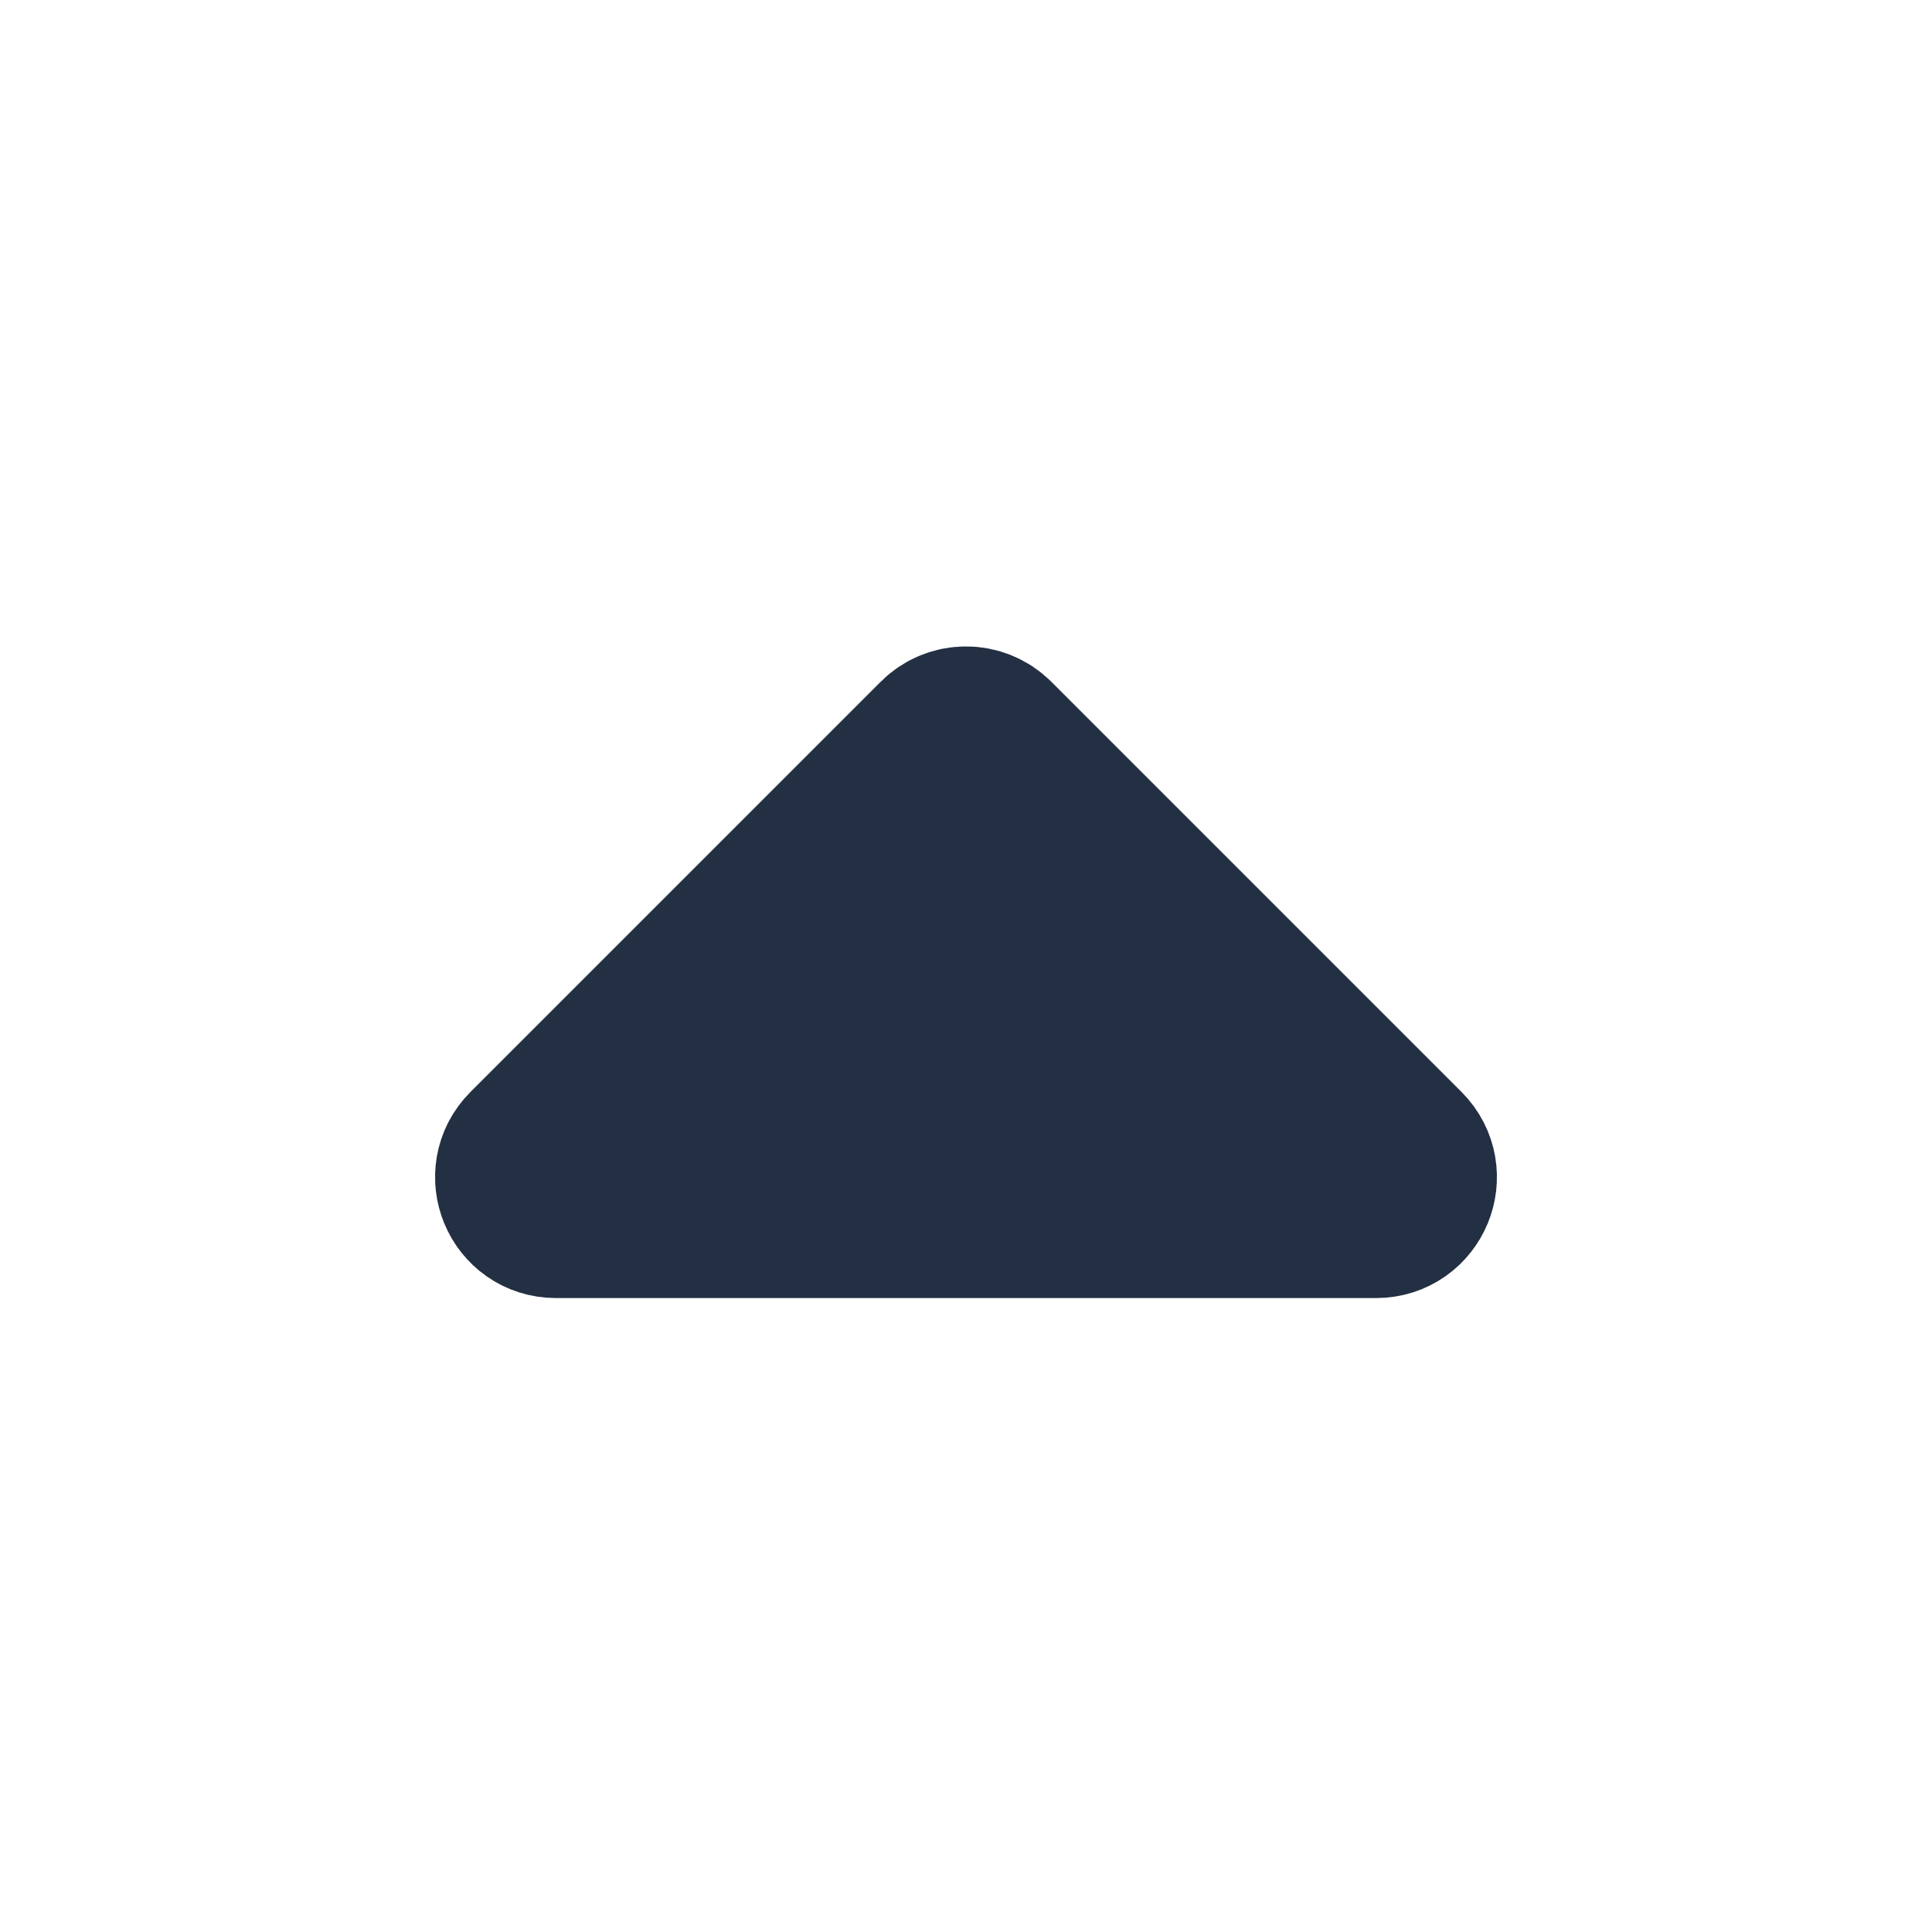
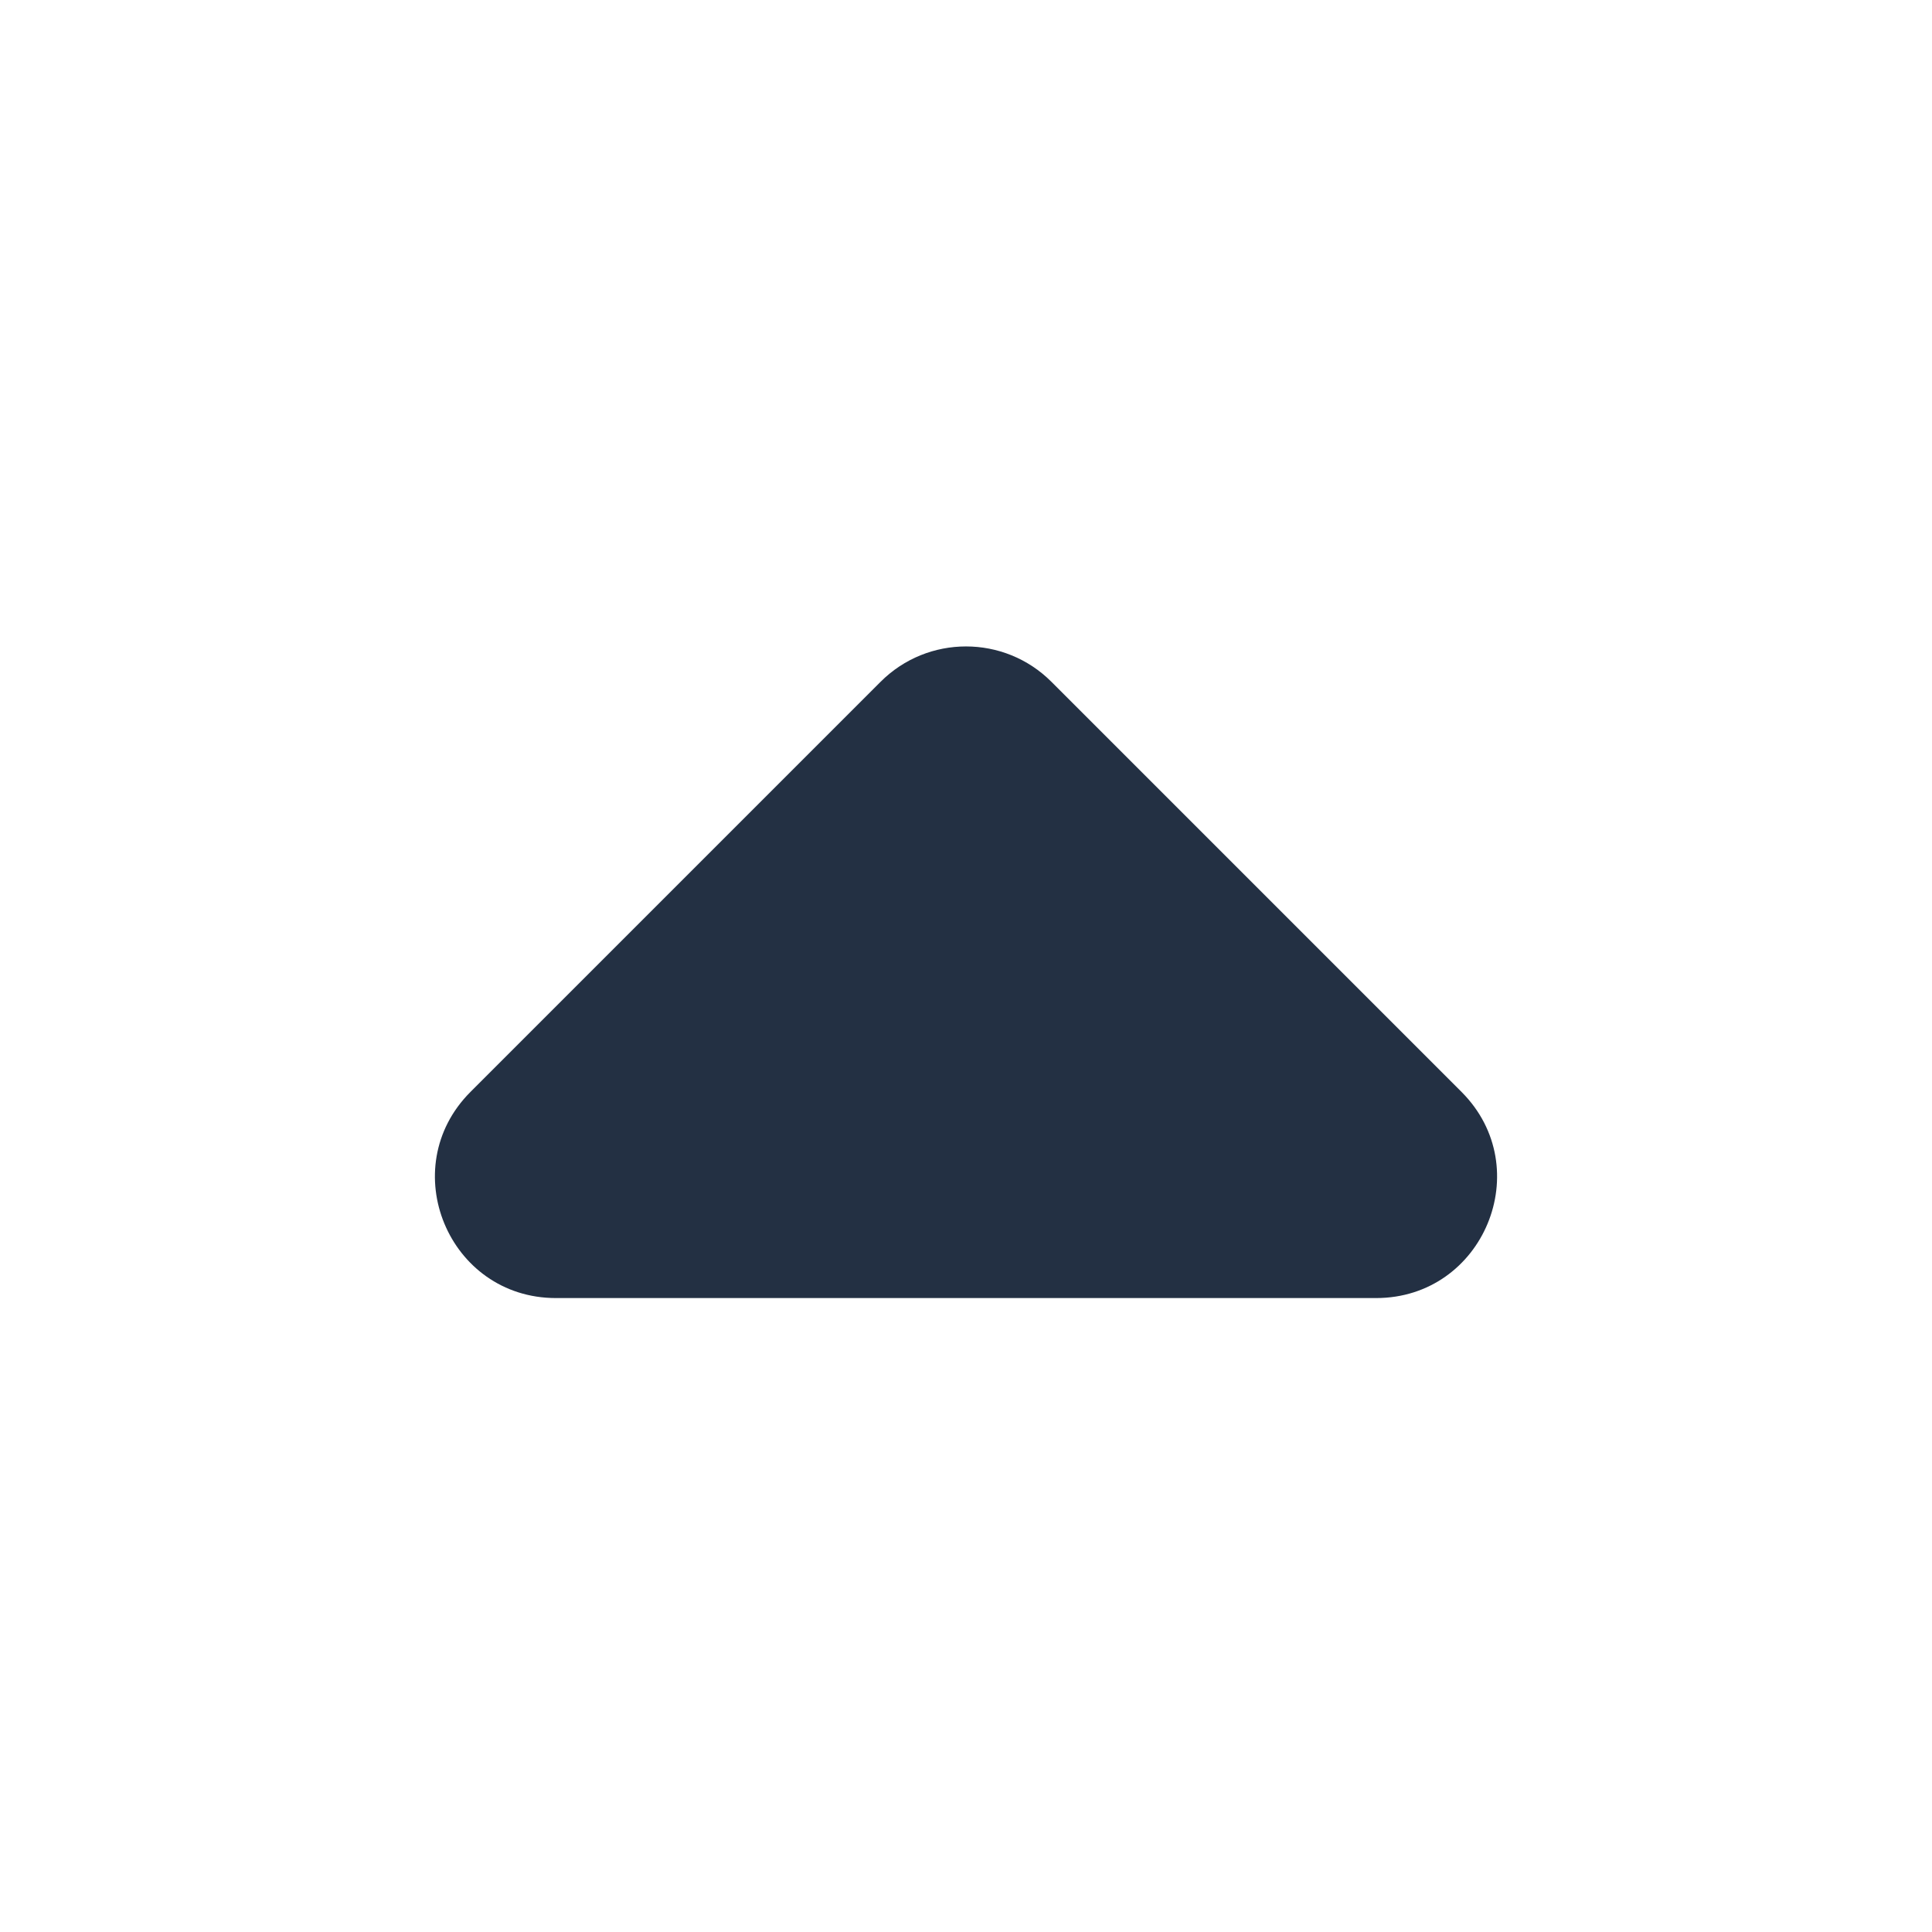
<svg xmlns="http://www.w3.org/2000/svg" width="16" height="16" viewBox="0 0 16 16" fill="none">
-   <path d="M7.823 6.177L4.427 9.573C4.269 9.731 4.381 10 4.604 10H11.396C11.619 10 11.731 9.731 11.573 9.573L8.177 6.177C8.079 6.079 7.921 6.079 7.823 6.177Z" fill="#233043" stroke="#233043" stroke-width="1.5" stroke-linecap="round" stroke-linejoin="round" />
+   <path fill-rule="evenodd" clip-rule="evenodd" d="M4.604 10.75C3.713 10.75 3.267 9.673 3.896 9.043L7.293 5.646C7.683 5.256 8.317 5.256 8.707 5.646L8.21 6.143L8.707 5.646L12.104 9.043C12.733 9.673 12.287 10.75 11.396 10.75H4.604Z" fill="#233043" />
</svg>
